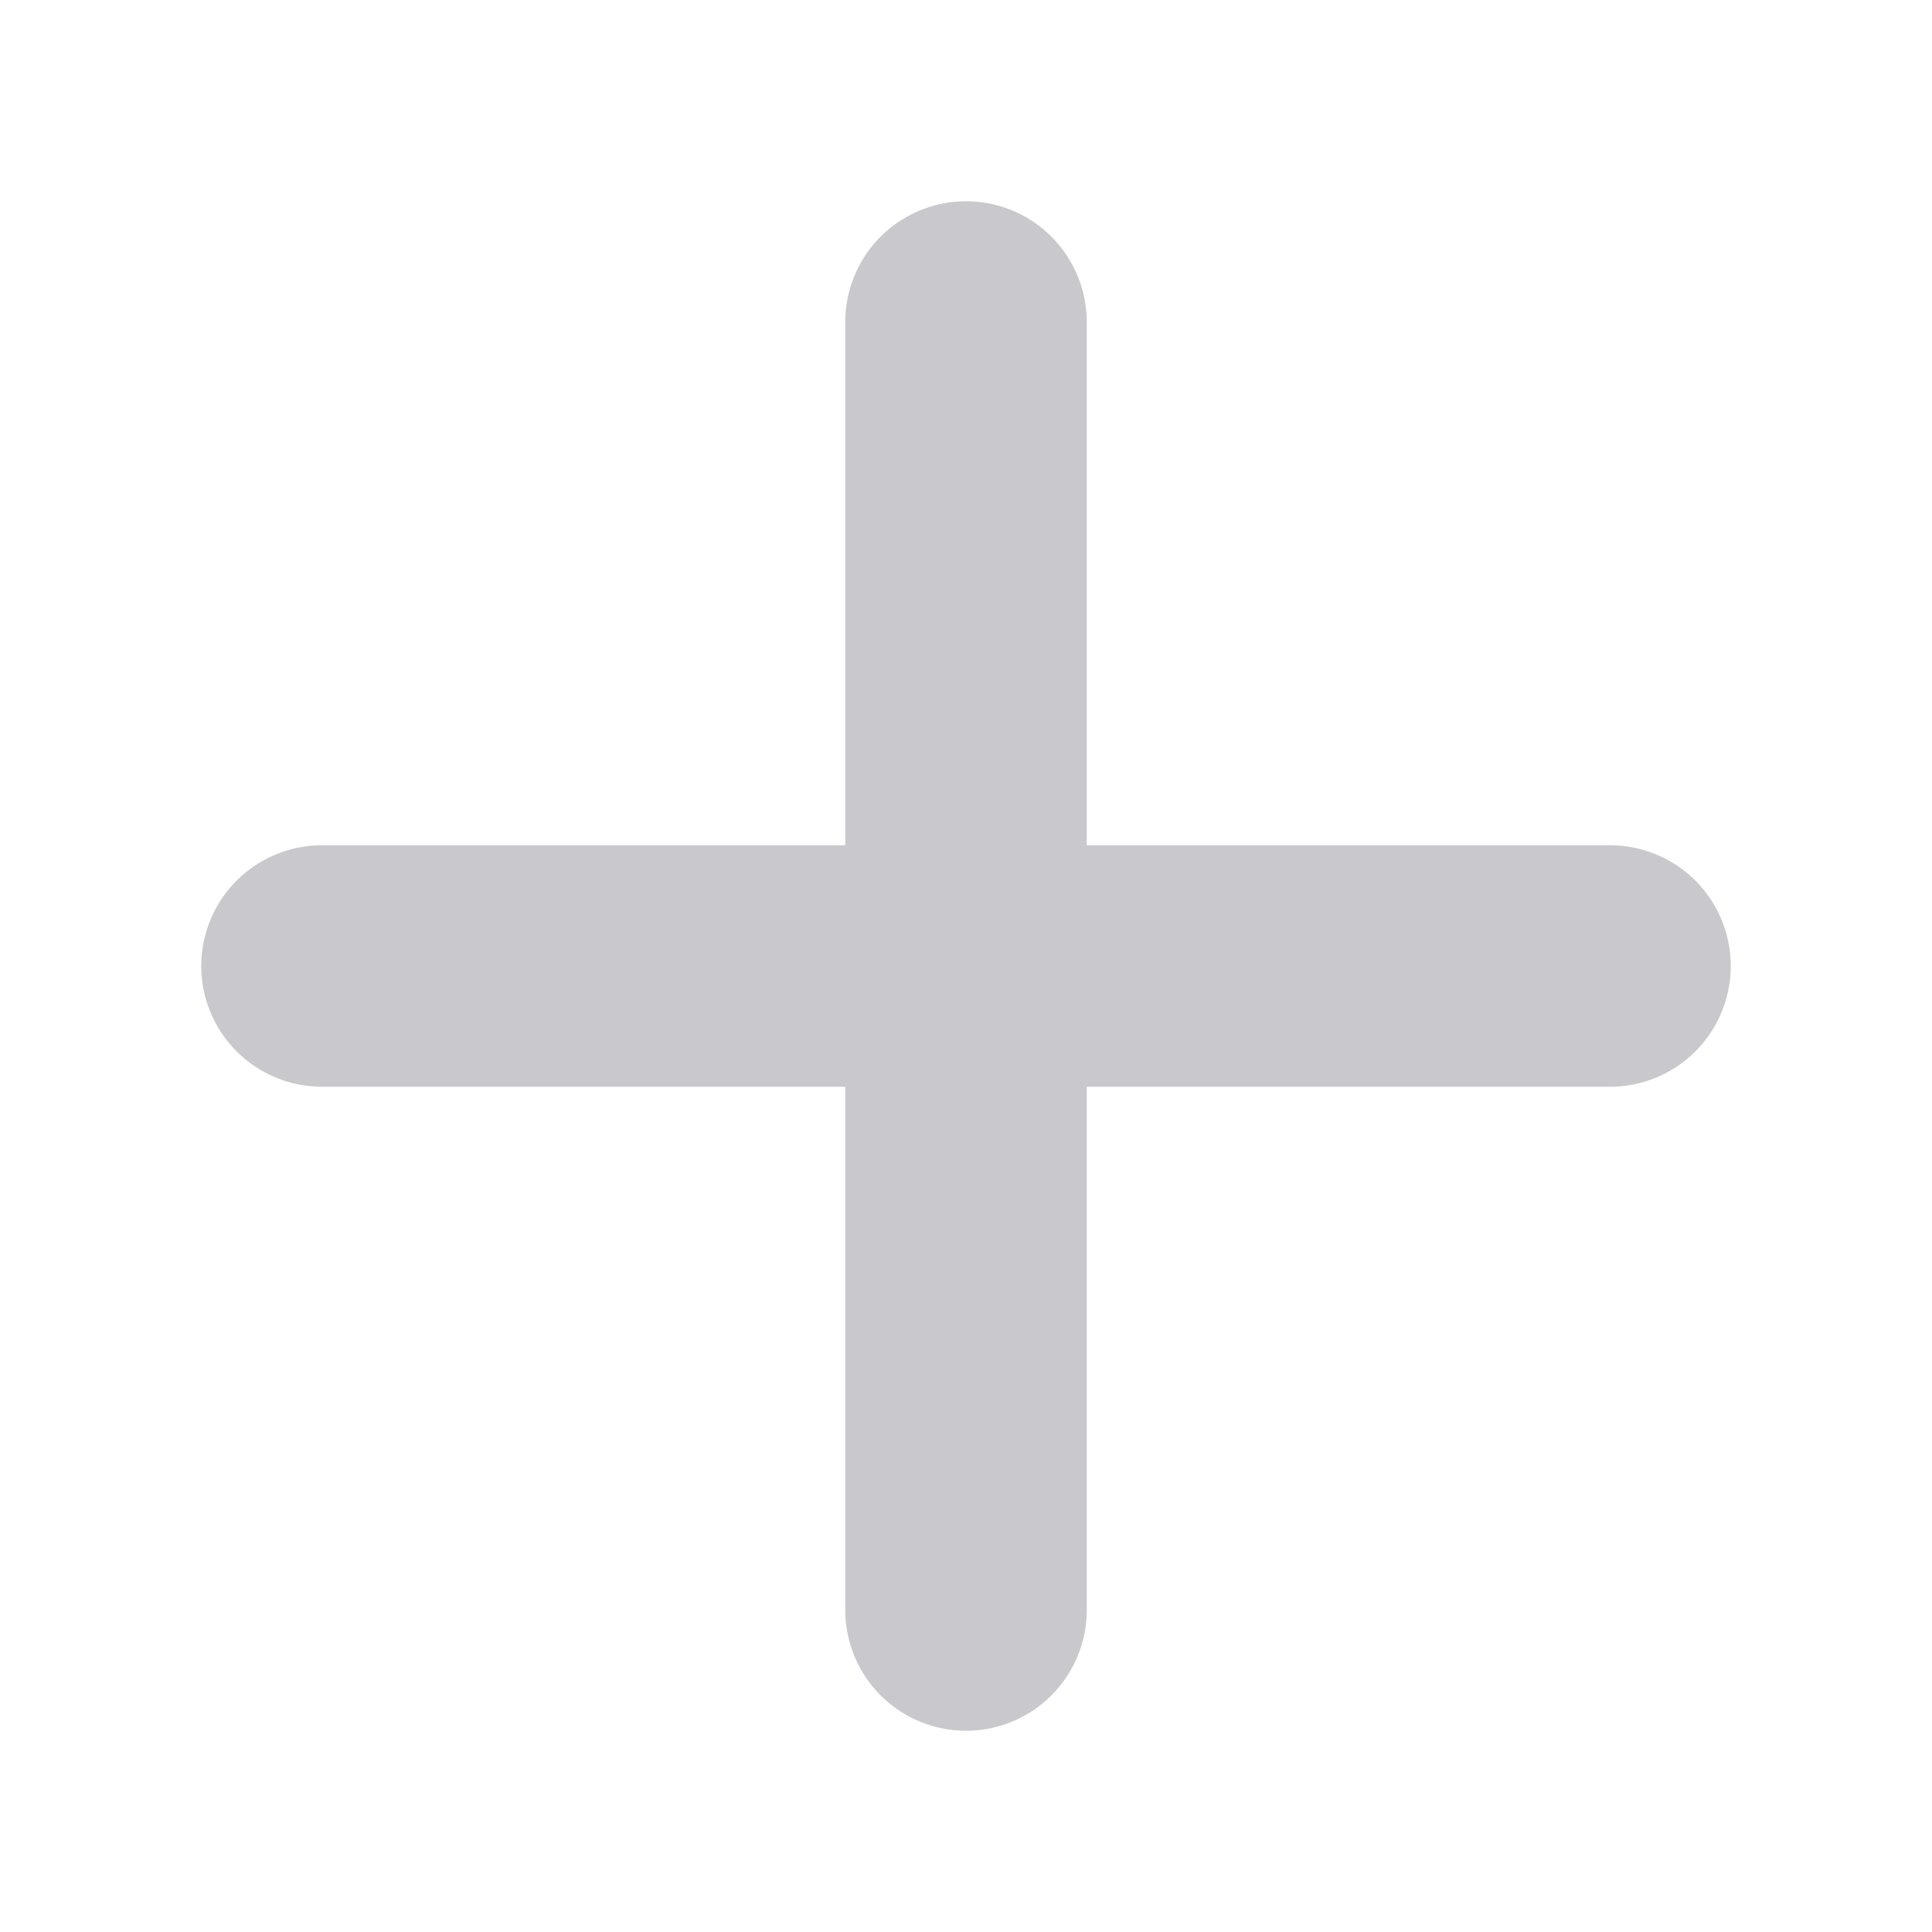
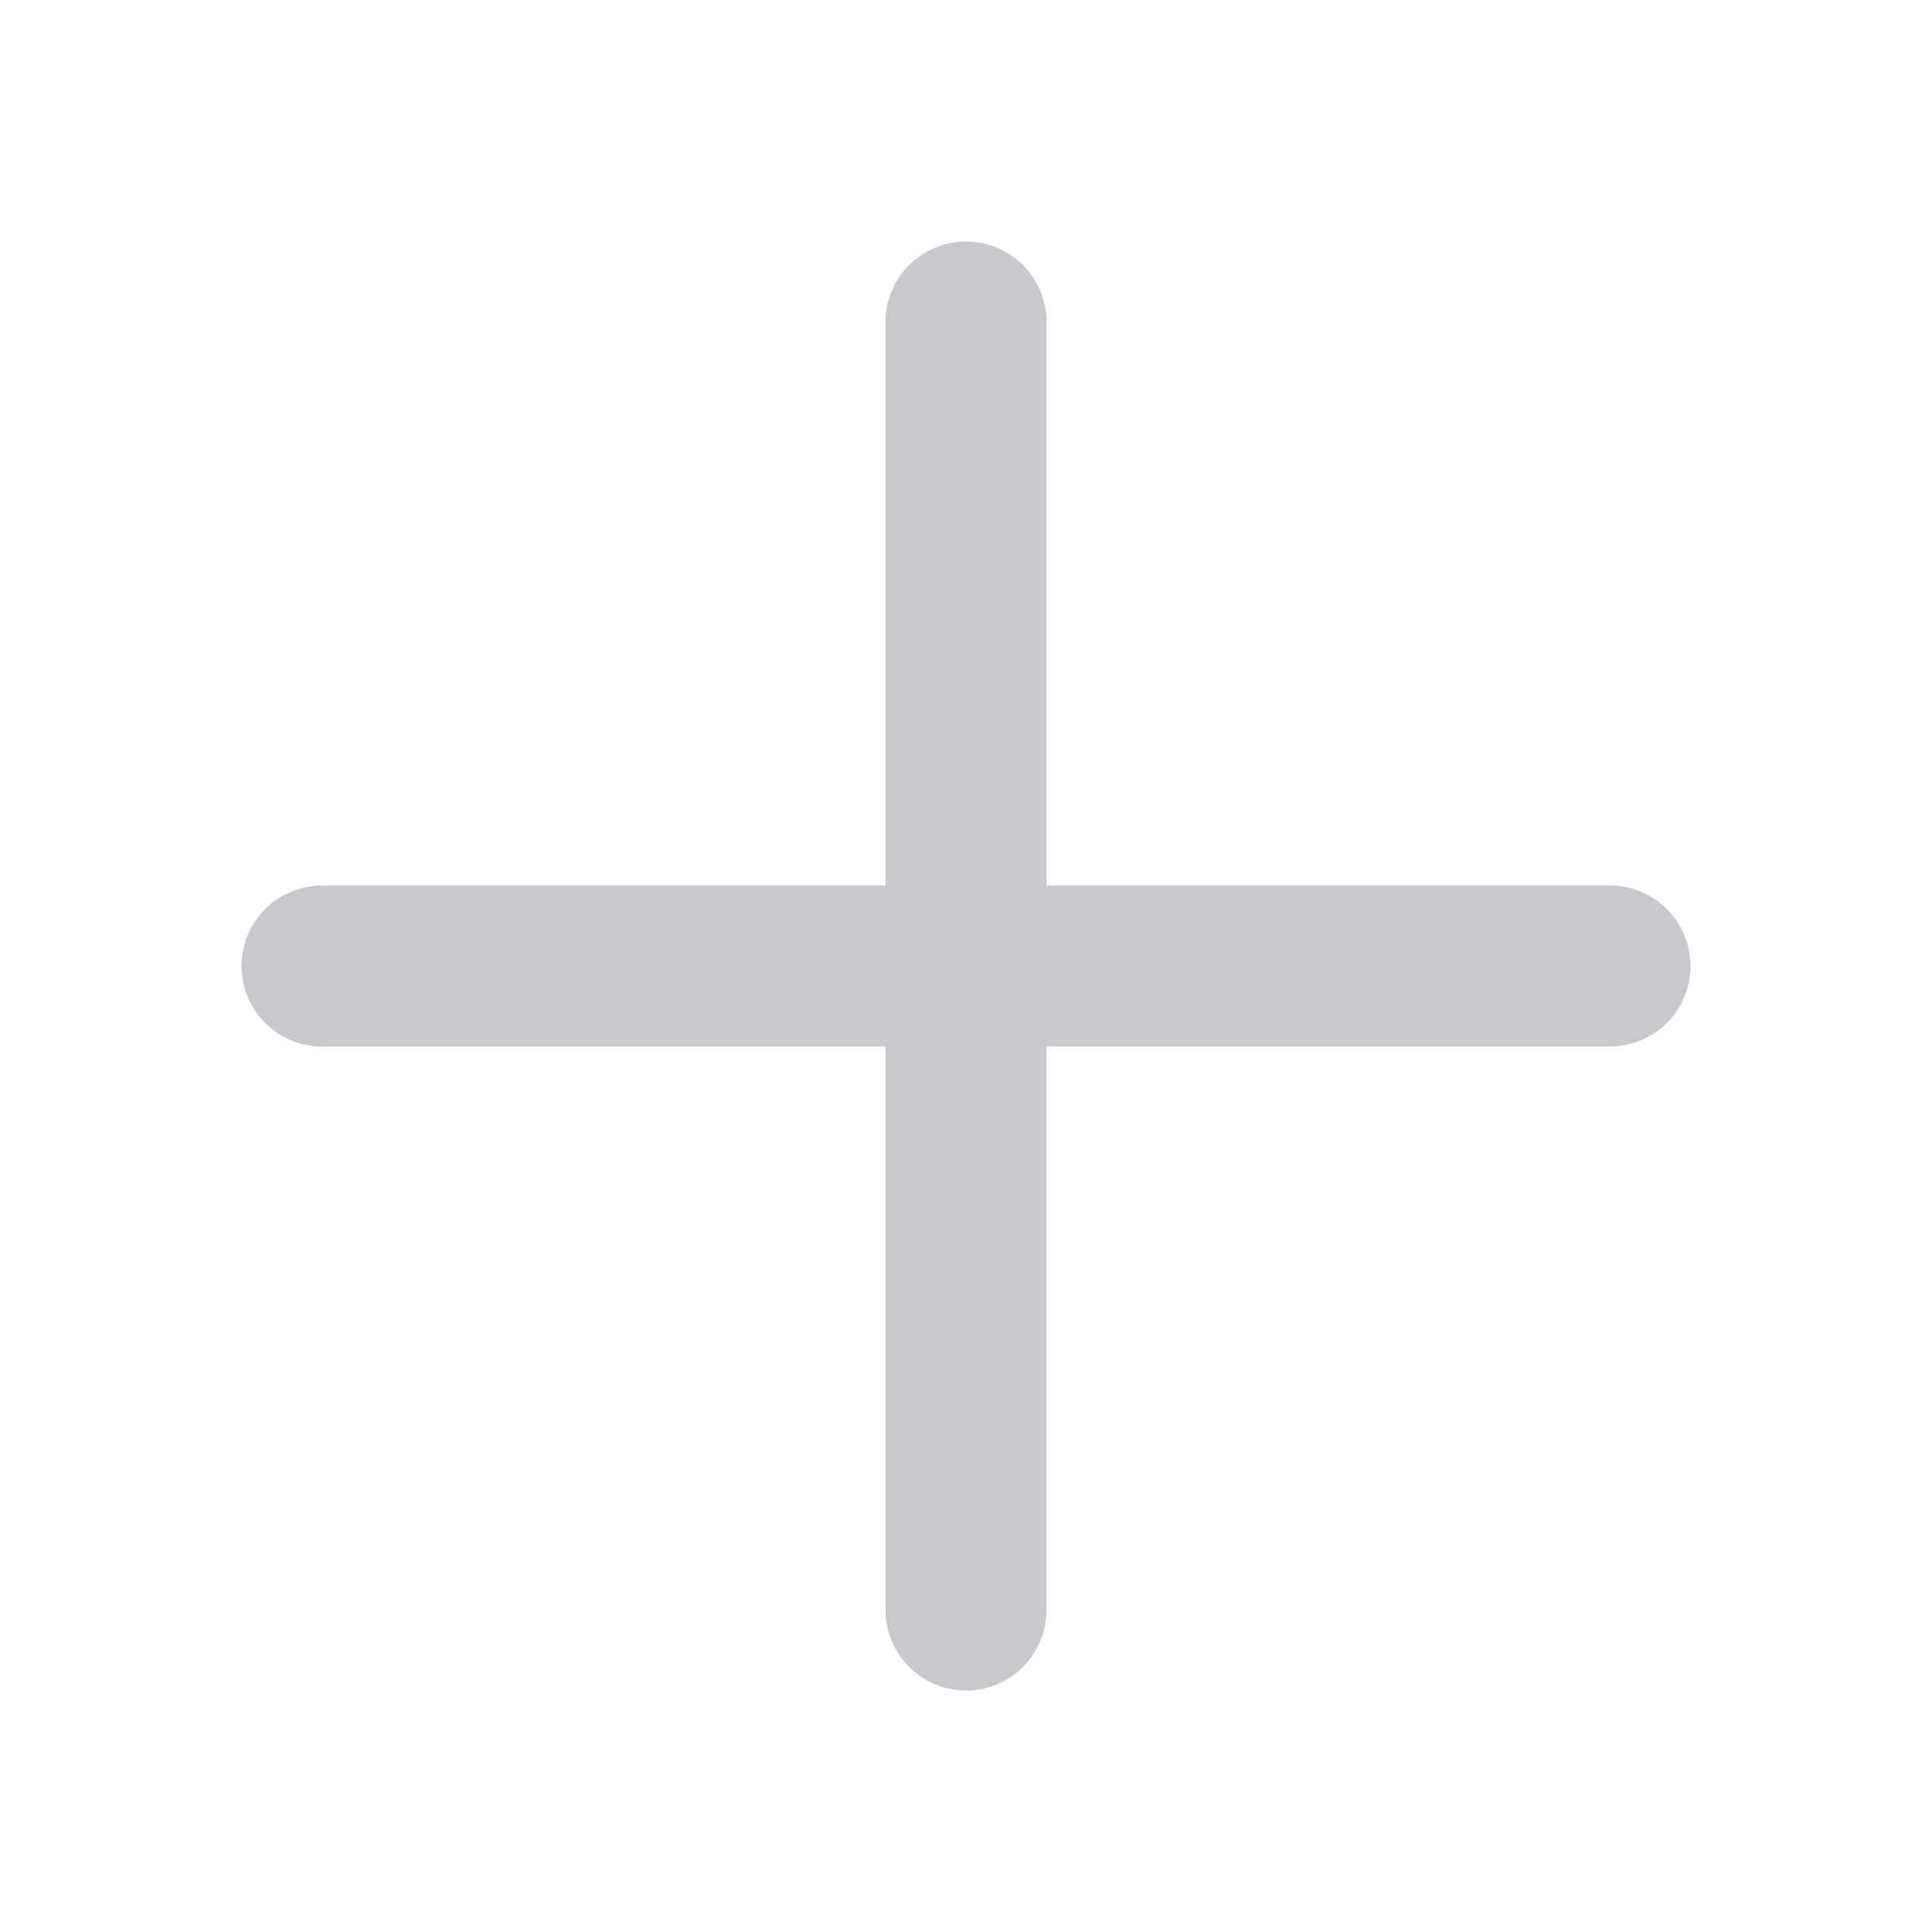
<svg xmlns="http://www.w3.org/2000/svg" width="current" height="current" viewBox="0 0 24 24" fill="none">
-   <path d="M4 12H20M12 4V20" stroke="#c9c8cd" stroke-width="3" stroke-linecap="round" stroke-linejoin="round" />
+   <path d="M4 12H20M12 4V20" stroke="#c9c8cd" stroke-width="2" stroke-linecap="round" stroke-linejoin="round" />
</svg>
